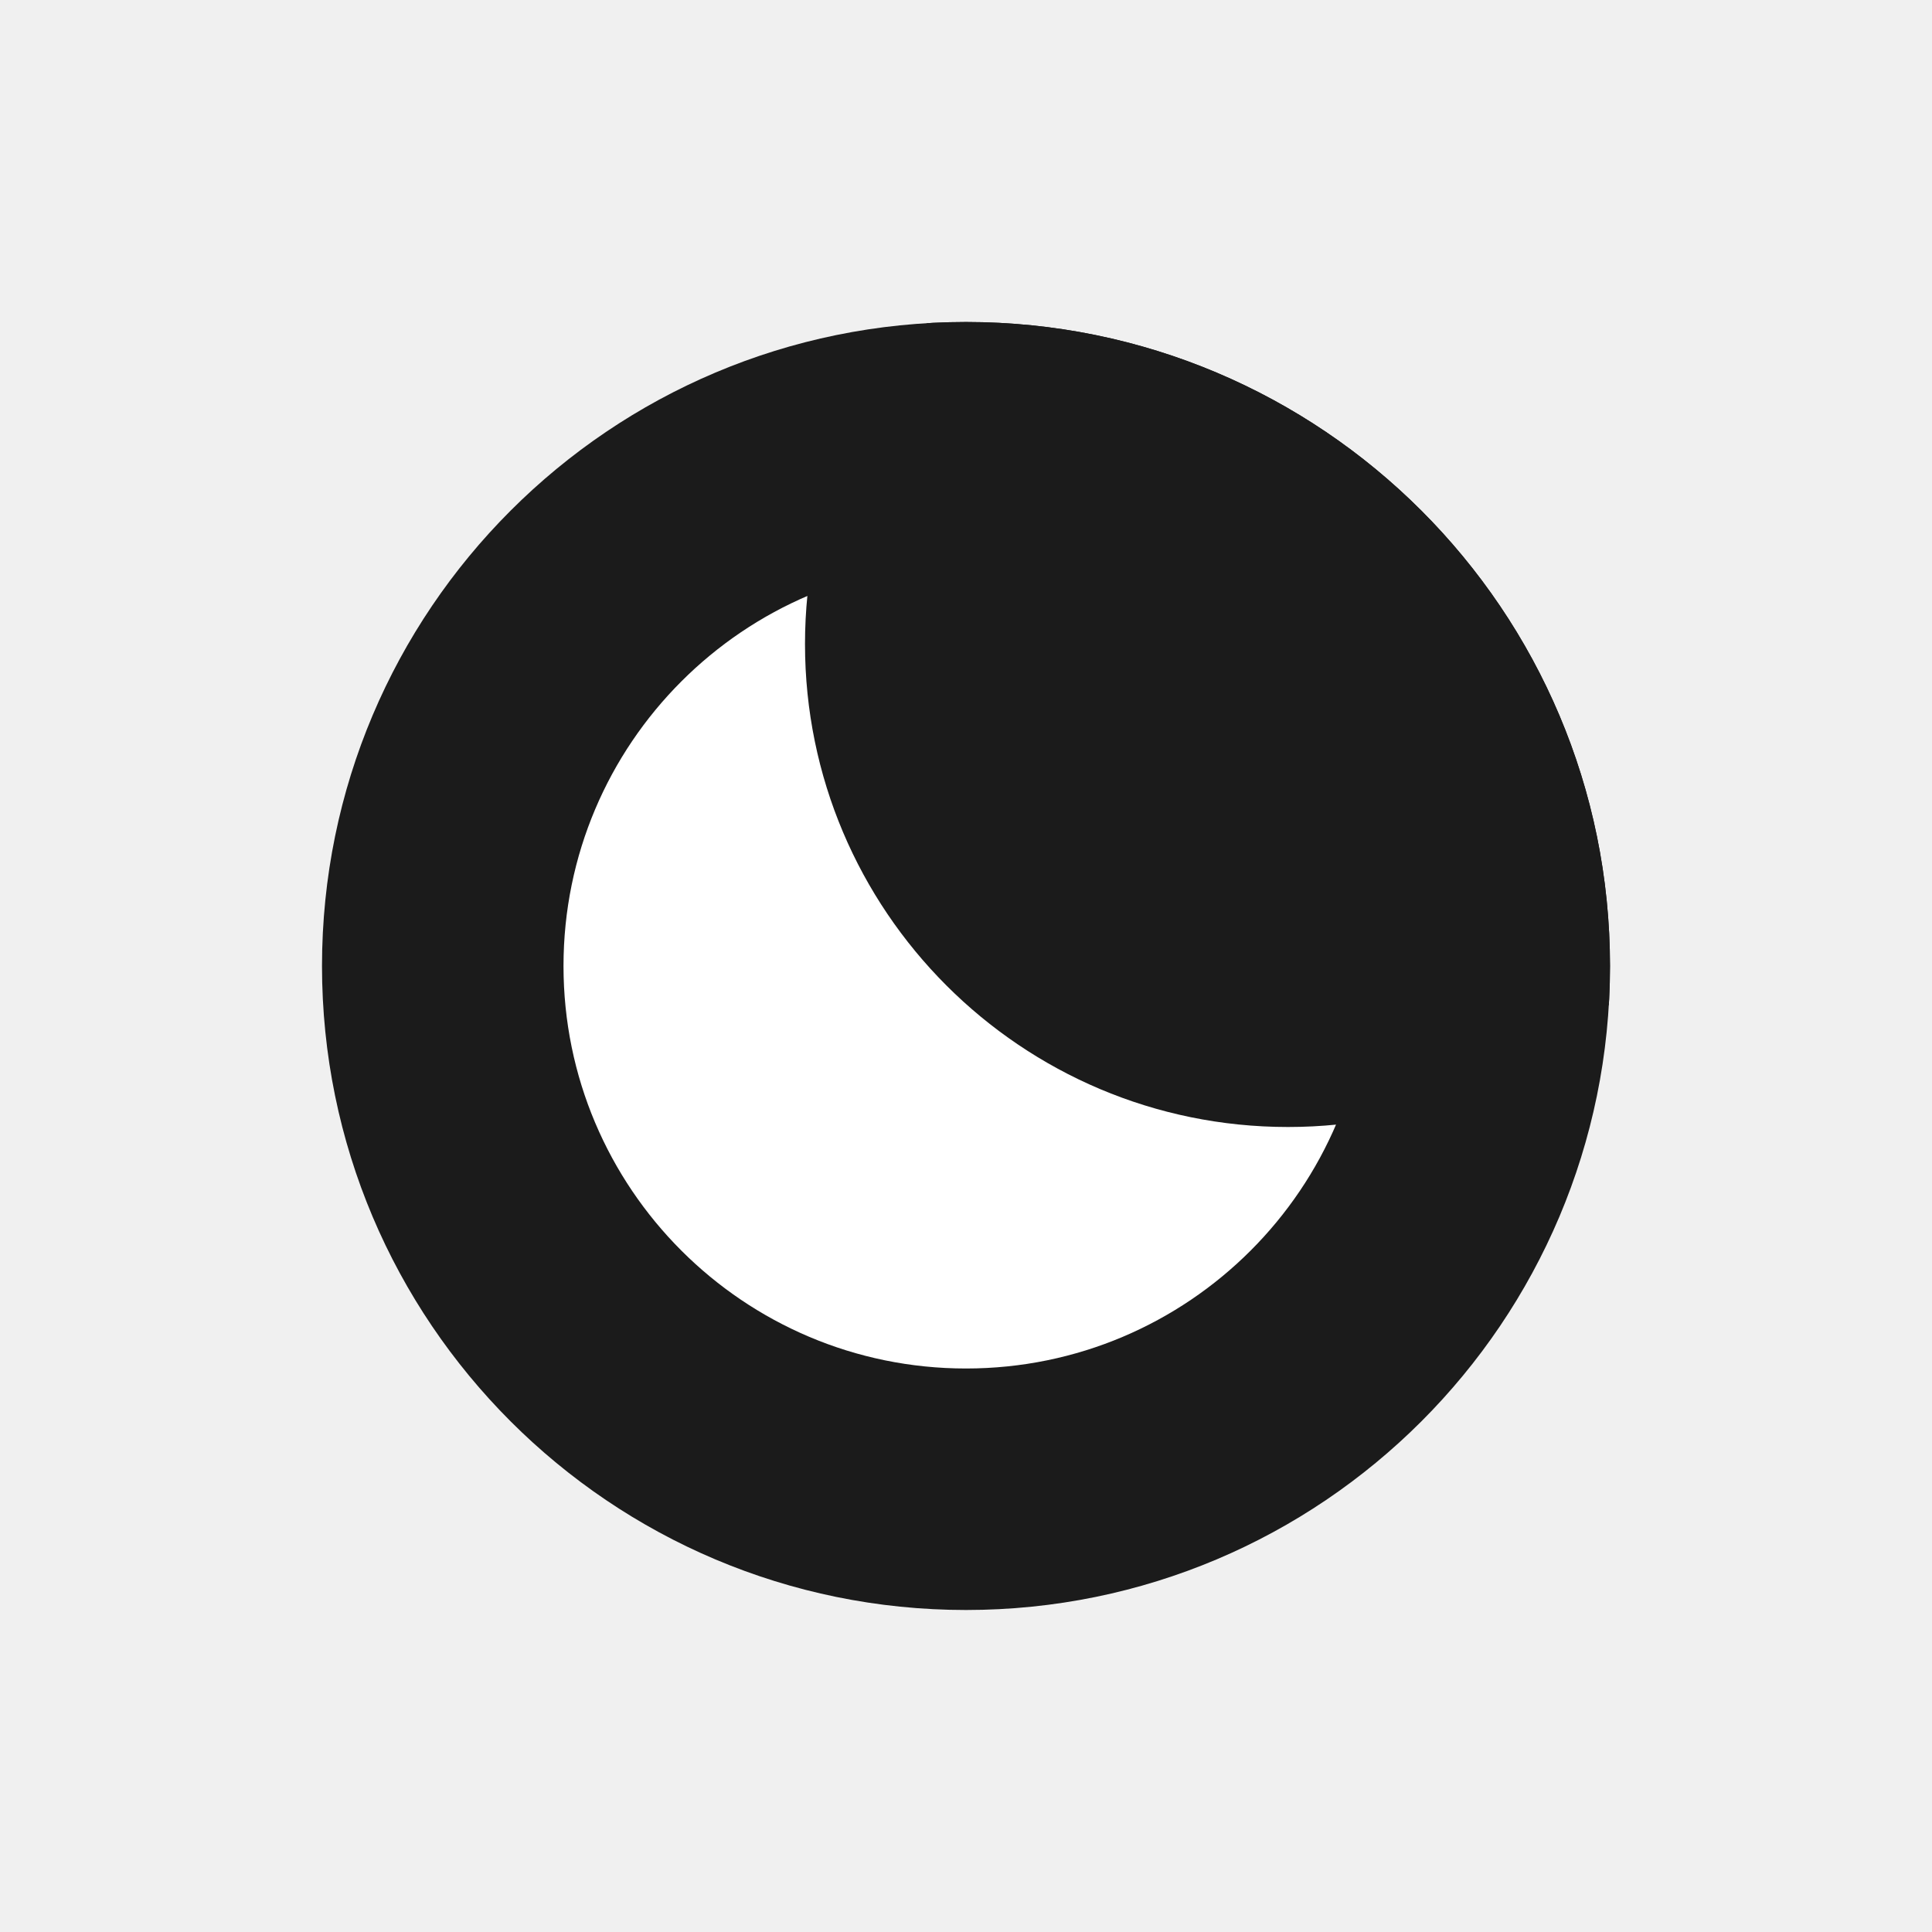
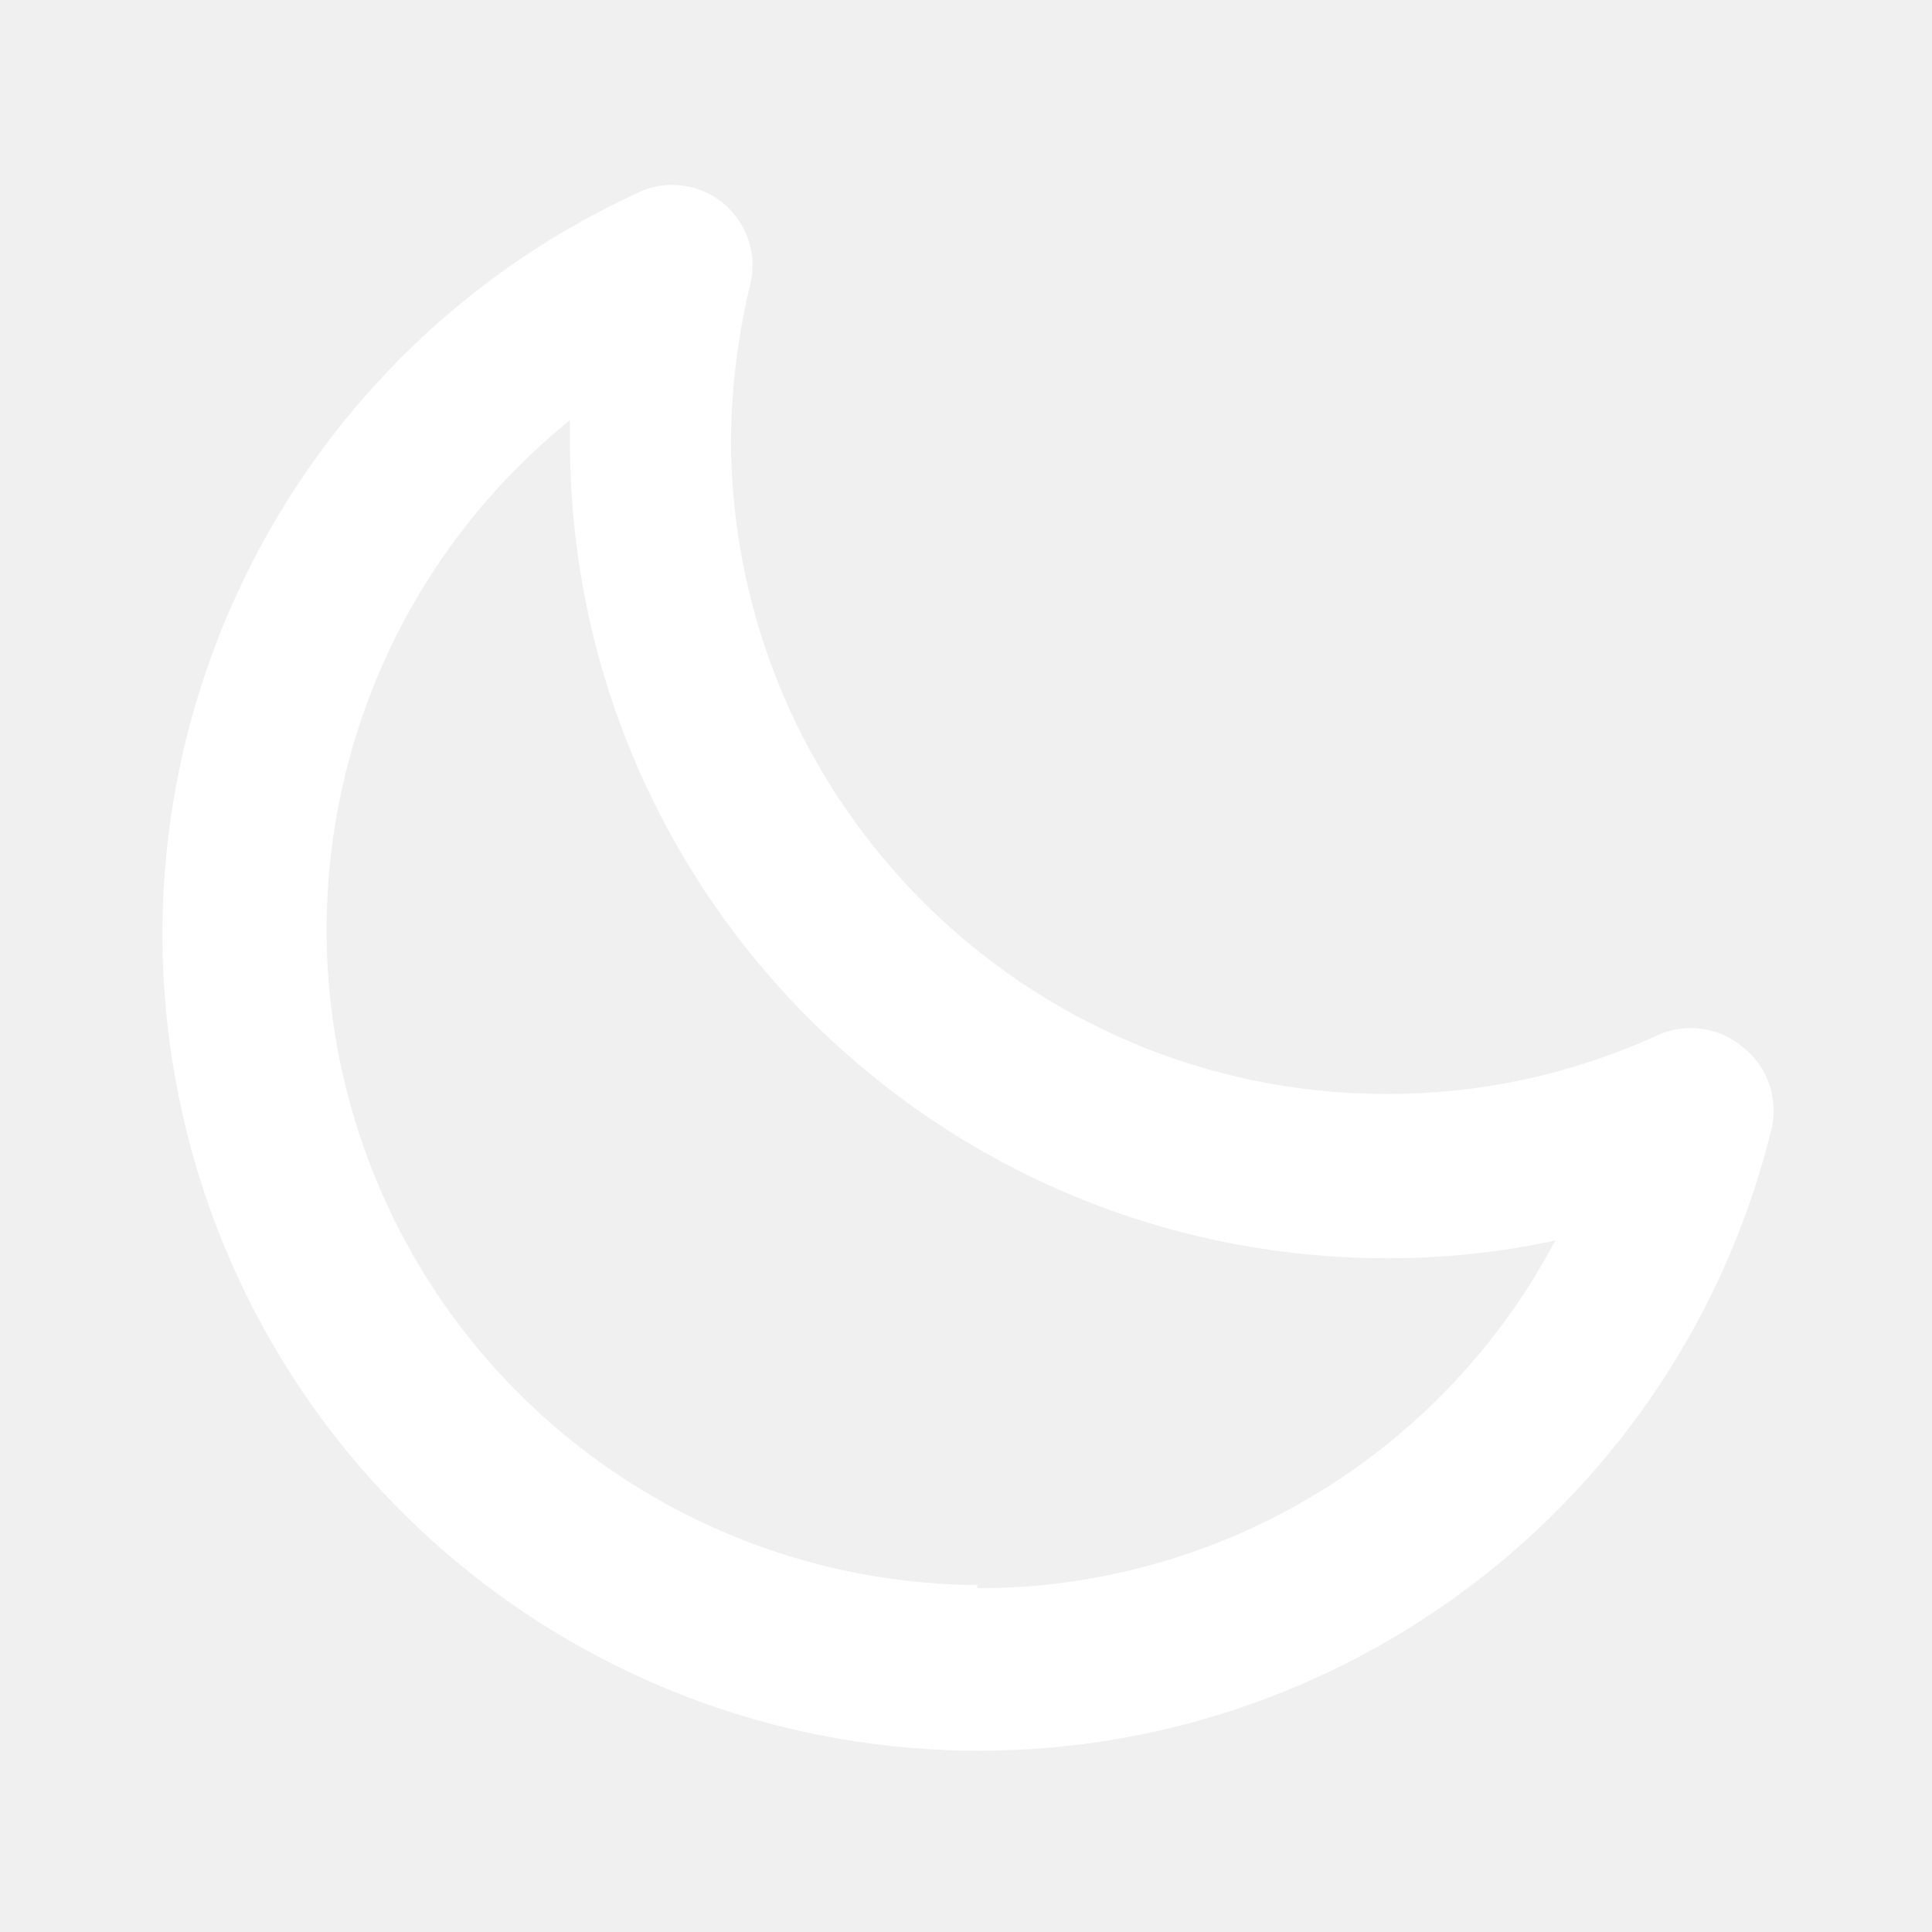
- <svg xmlns="http://www.w3.org/2000/svg" width="48" height="48" viewBox="0 0 48 48" fill="none" role="img">
-   <g clip-path="url(#a)">
-     <rect x="8" y="8" width="32" height="32" rx="16" fill="#1B1B1B" />
-     <circle cx="24" cy="24" r="10" fill="#fff" />
-     <circle cx="32" cy="16" r="12" fill="#1B1B1B" />
-   </g>
-   <defs>
-     <clipPath id="a">
-       <rect x="8" y="8" width="32" height="32" rx="16" fill="#fff" />
-     </clipPath>
-   </defs>
+ <svg xmlns="http://www.w3.org/2000/svg" width="48" height="48" viewBox="0 0 24 24">
+   <path fill="#ffffff" d="M21.64 13a1 1 0 0 0-1.05-.14a8.05 8.05 0 0 1-3.37.73a8.15 8.15 0 0 1-8.14-8.1a8.59 8.59 0 0 1 .25-2A1 1 0 0 0 8 2.36a10.14 10.14 0 1 0 14 11.69a1 1 0 0 0-.36-1.05Zm-9.5 6.69A8.14 8.14 0 0 1 7.08 5.22v.27a10.15 10.15 0 0 0 10.14 10.14a9.79 9.79 0 0 0 2.1-.22a8.11 8.11 0 0 1-7.18 4.32Z" />
</svg>
